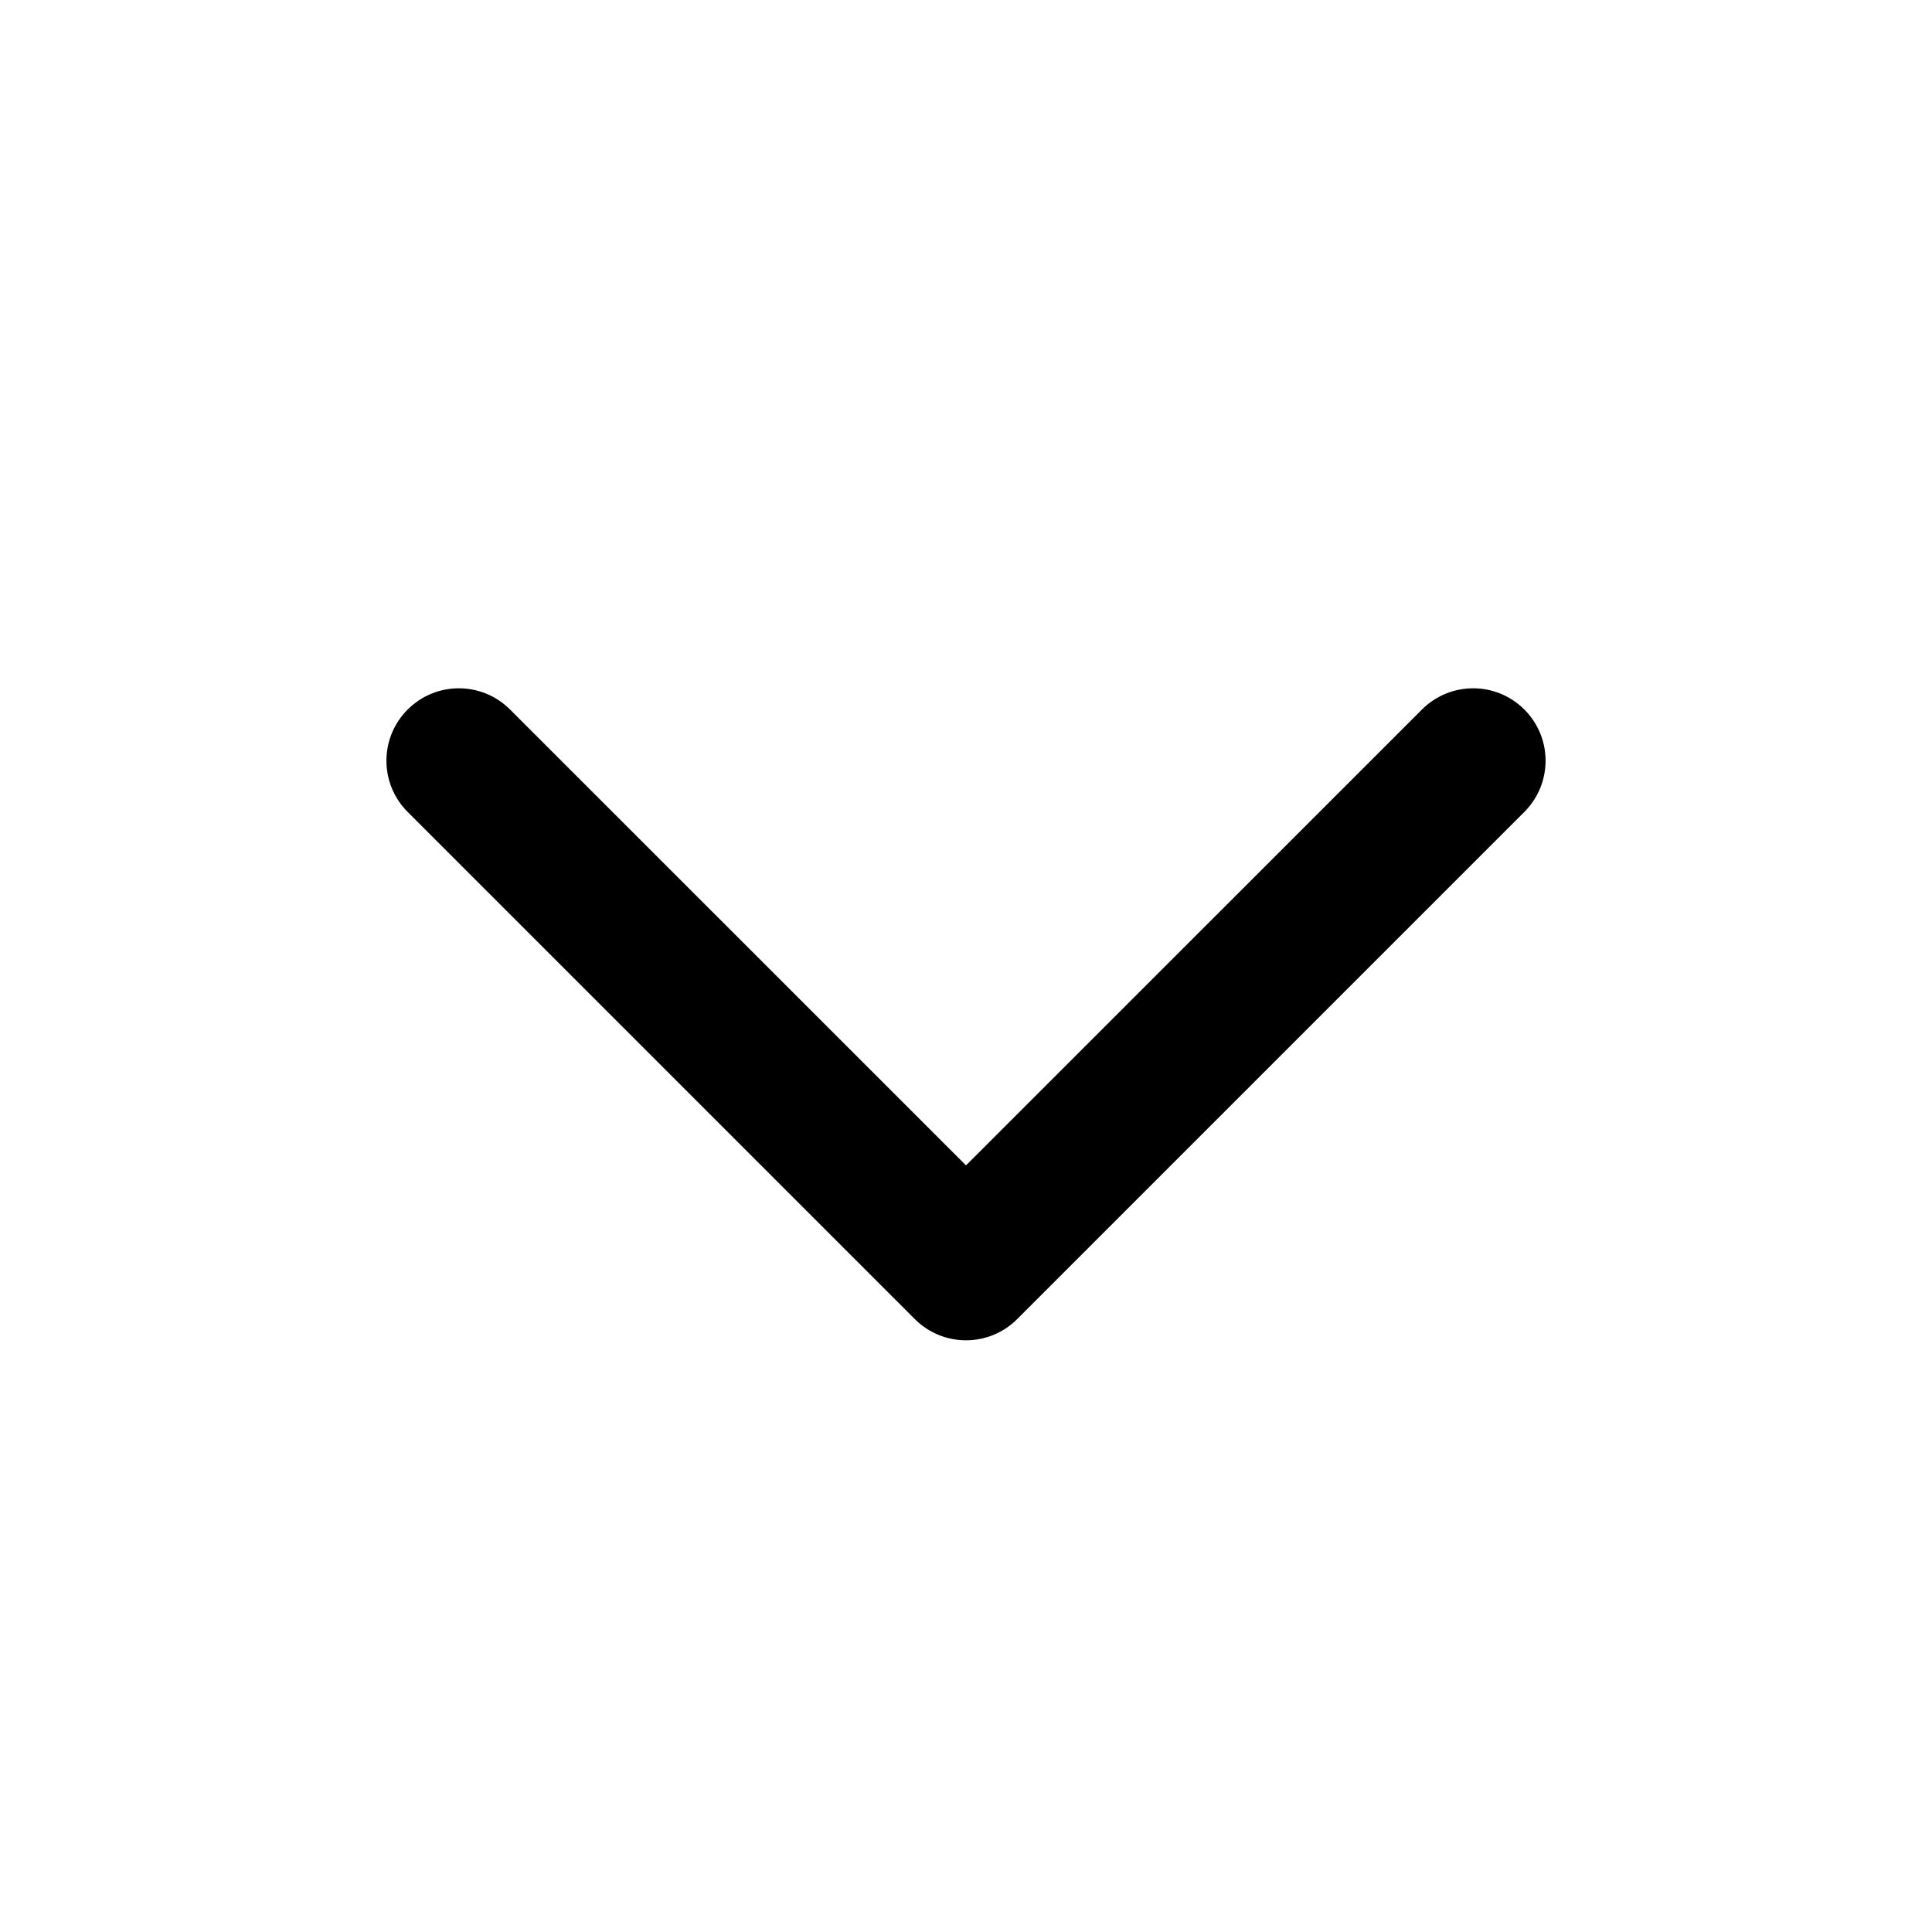
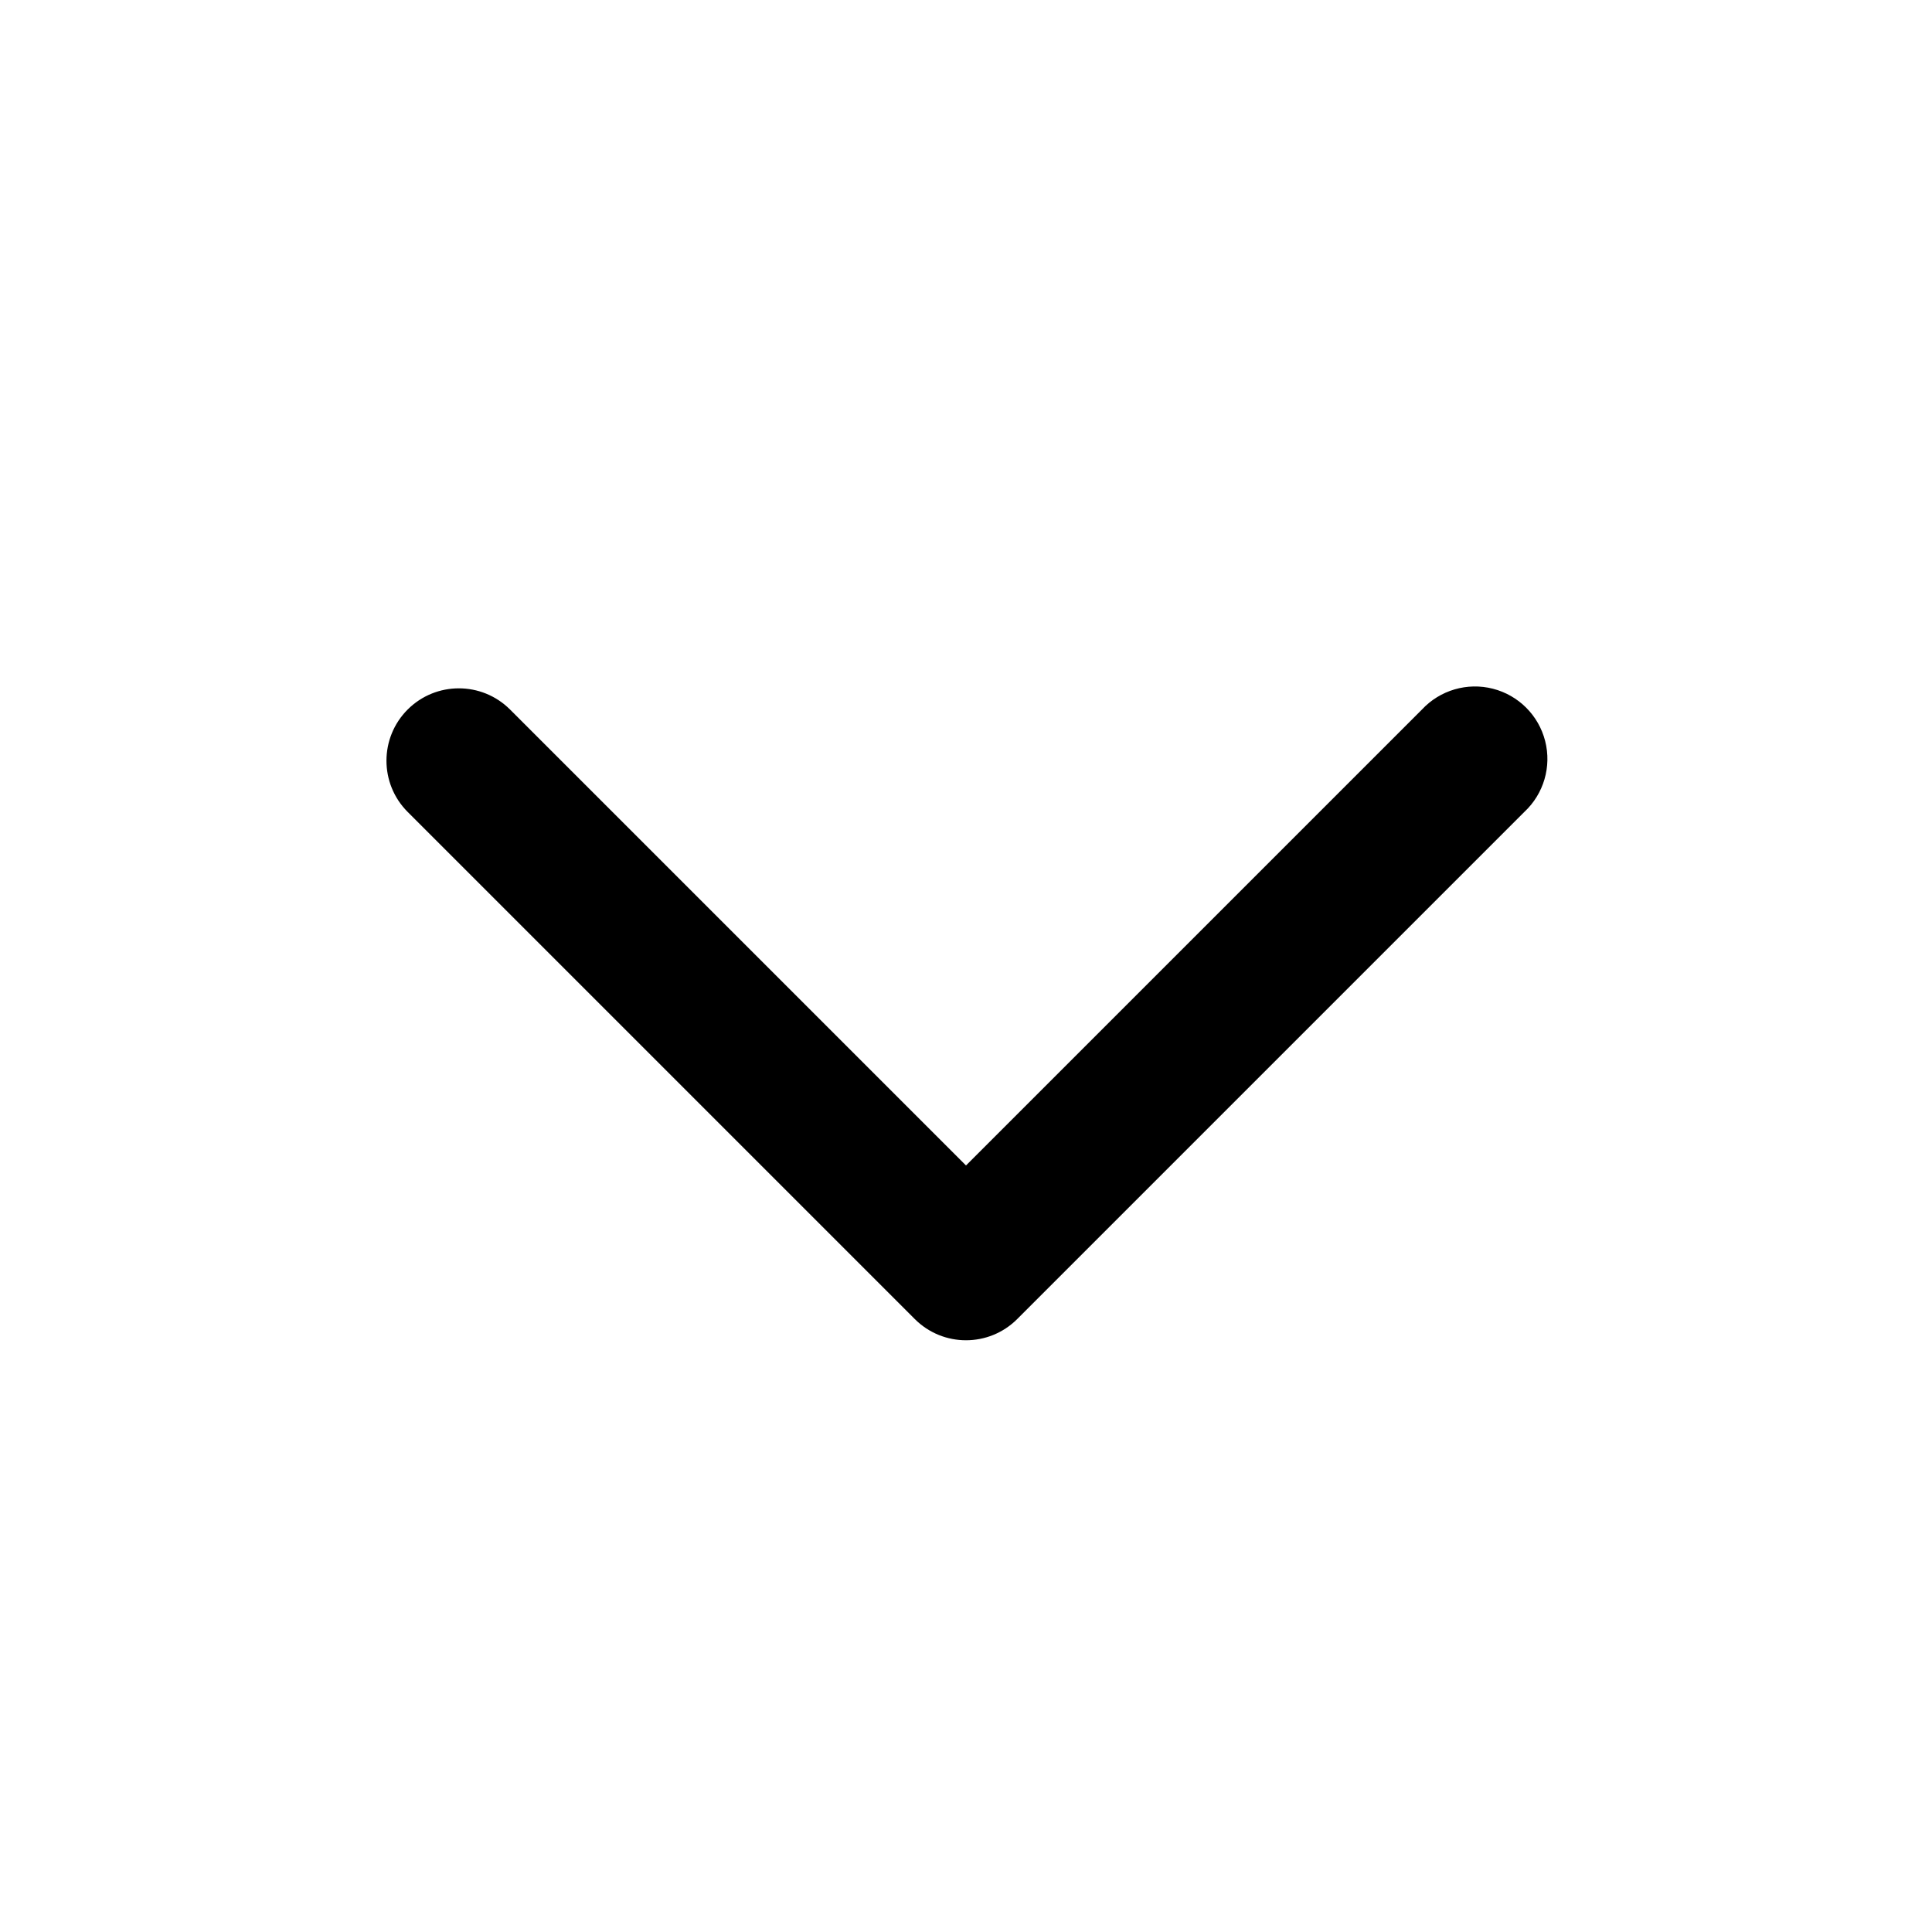
- <svg xmlns="http://www.w3.org/2000/svg" width="20" height="20" viewBox="0 0 20 20" fill="none">
-   <path fill-rule="evenodd" clip-rule="evenodd" d="M4.22 7.345C4.513 7.052 4.987 7.052 5.28 7.345L10 12.064L14.72 7.345C15.013 7.052 15.487 7.052 15.78 7.345C16.073 7.638 16.073 8.112 15.78 8.405L10.53 13.655C10.237 13.948 9.763 13.948 9.47 13.655L4.22 8.405C3.927 8.112 3.927 7.638 4.22 7.345Z" fill="black" />
+ <svg xmlns="http://www.w3.org/2000/svg" width="20" height="20" fill="none">
+   <path fill-rule="evenodd" clip-rule="evenodd" d="M4.22 7.345a.75.75 0 0 1 1.06 0l4.72 4.72 4.72-4.72a.75.75 0 1 1 1.06 1.06l-5.25 5.25a.75.75 0 0 1-1.06 0l-5.25-5.25a.75.75 0 0 1 0-1.06Z" fill="#000" />
</svg>
